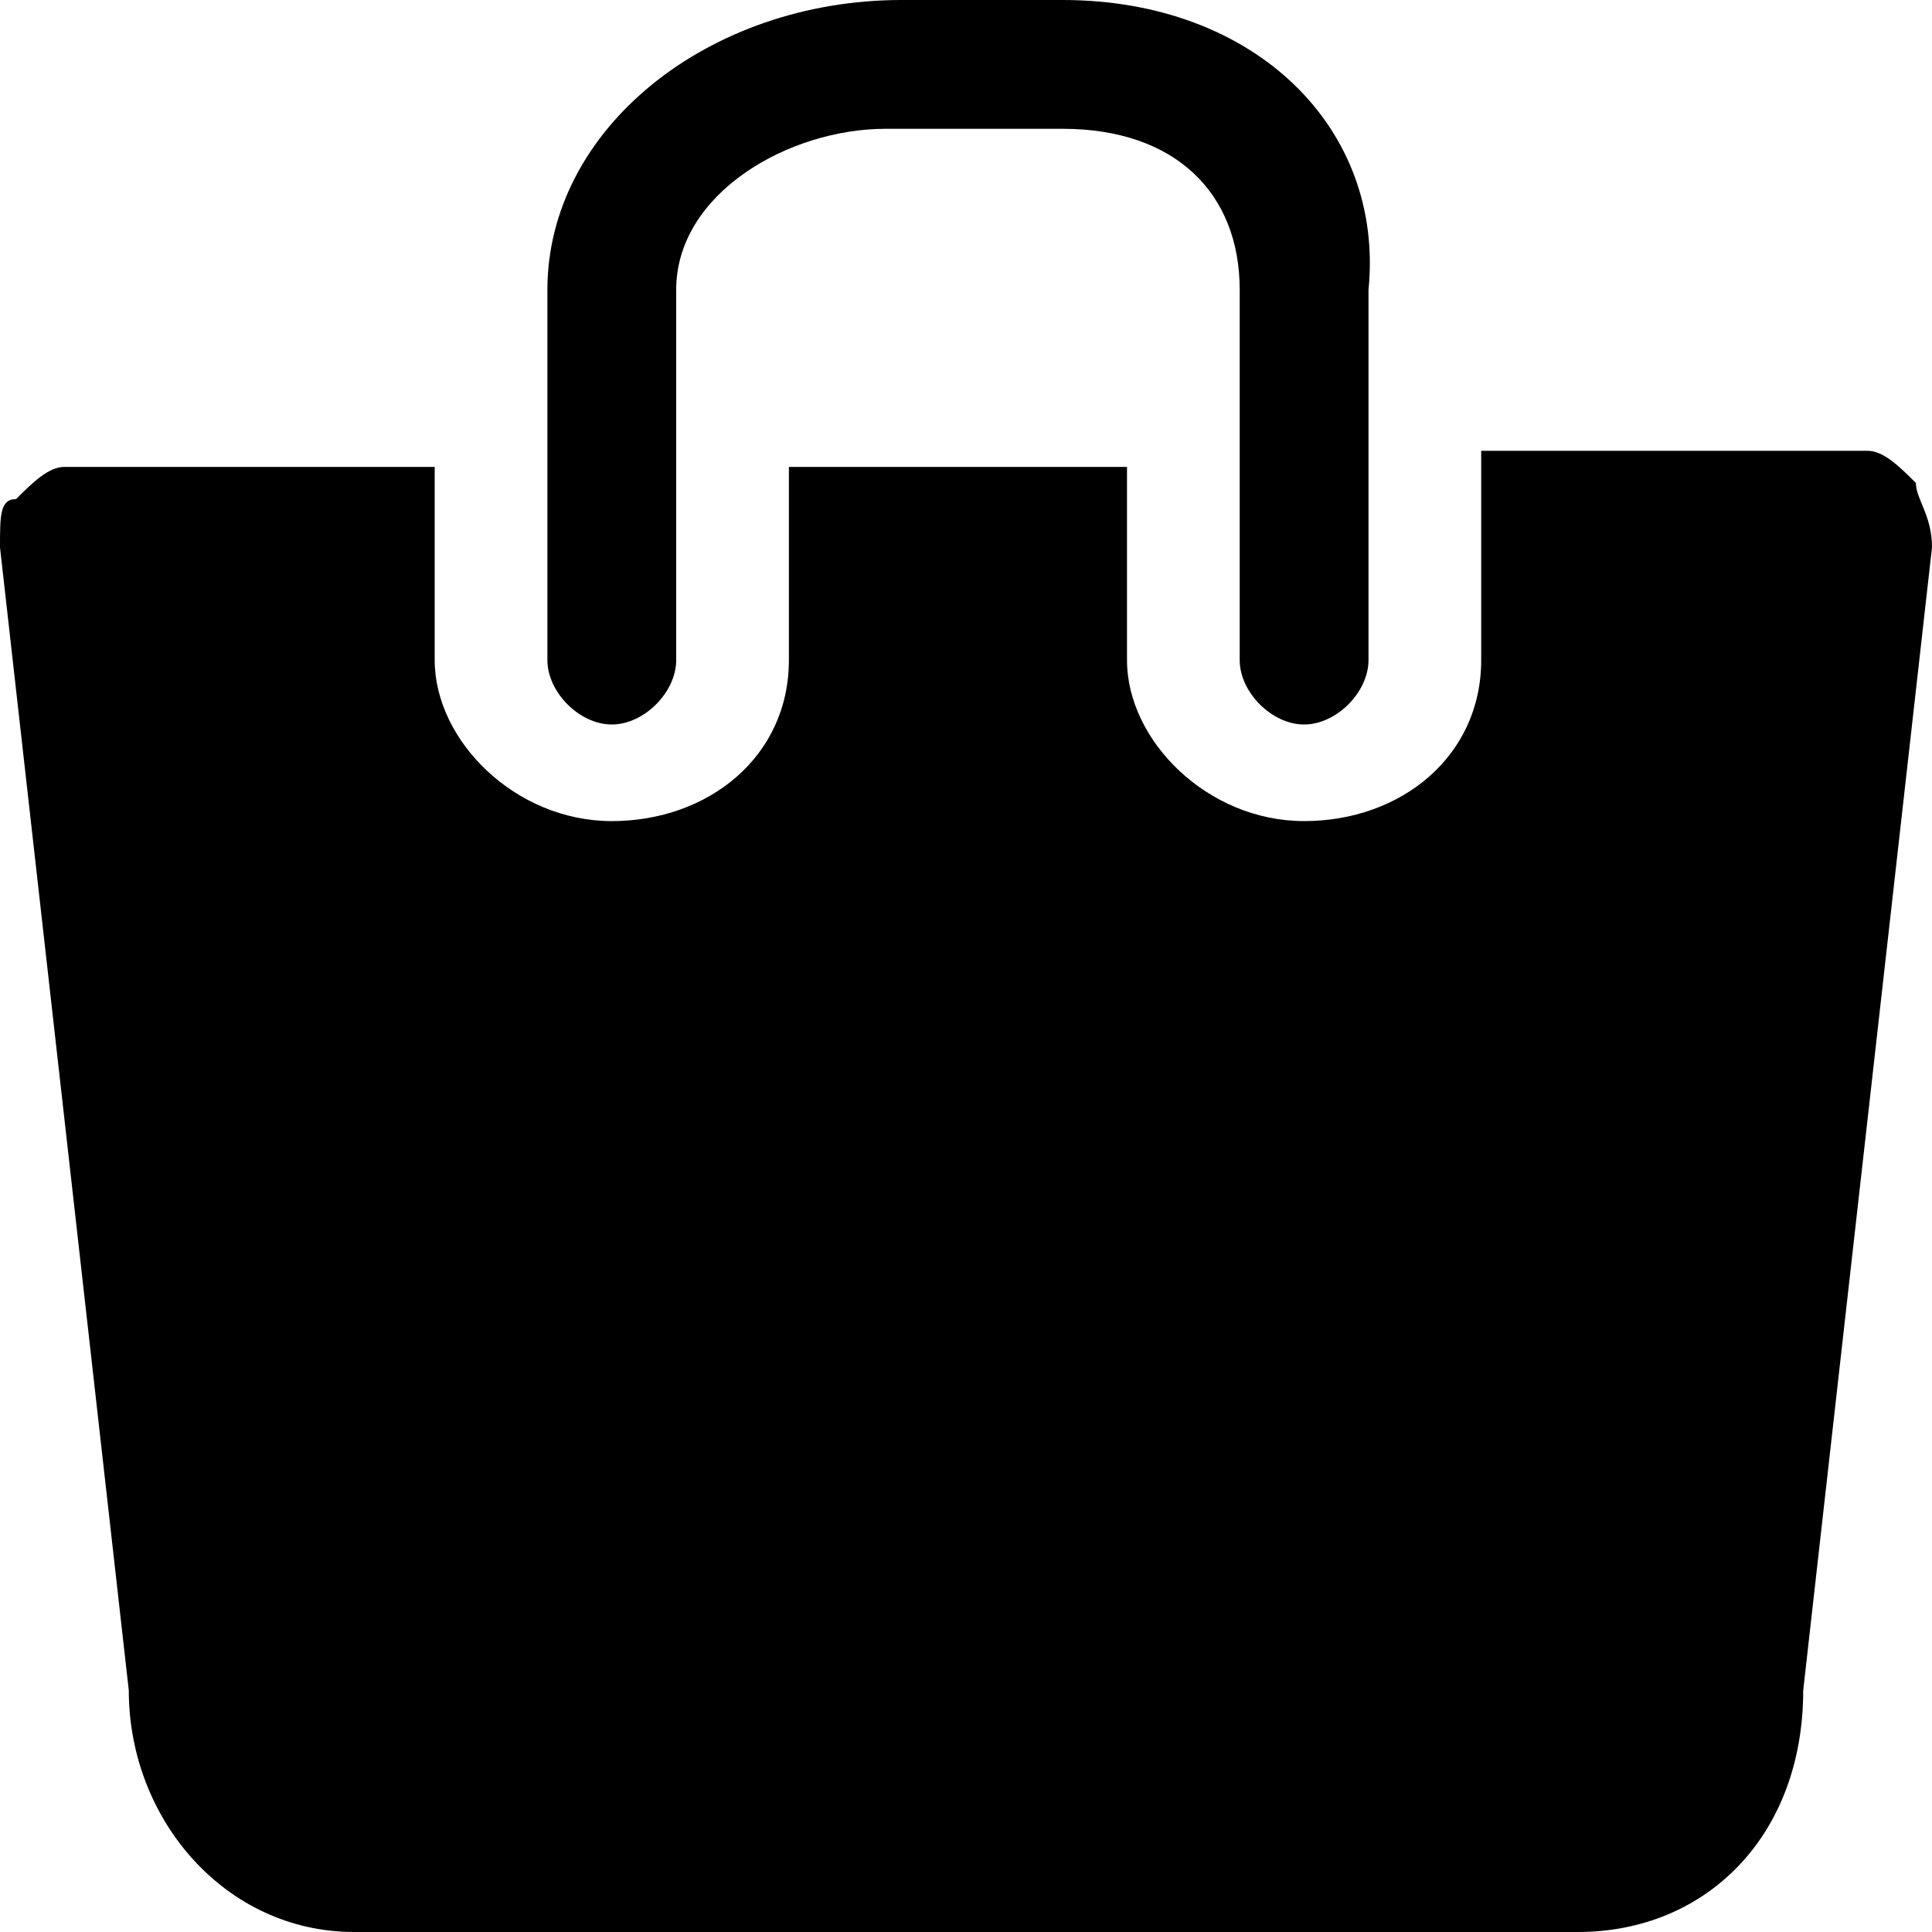
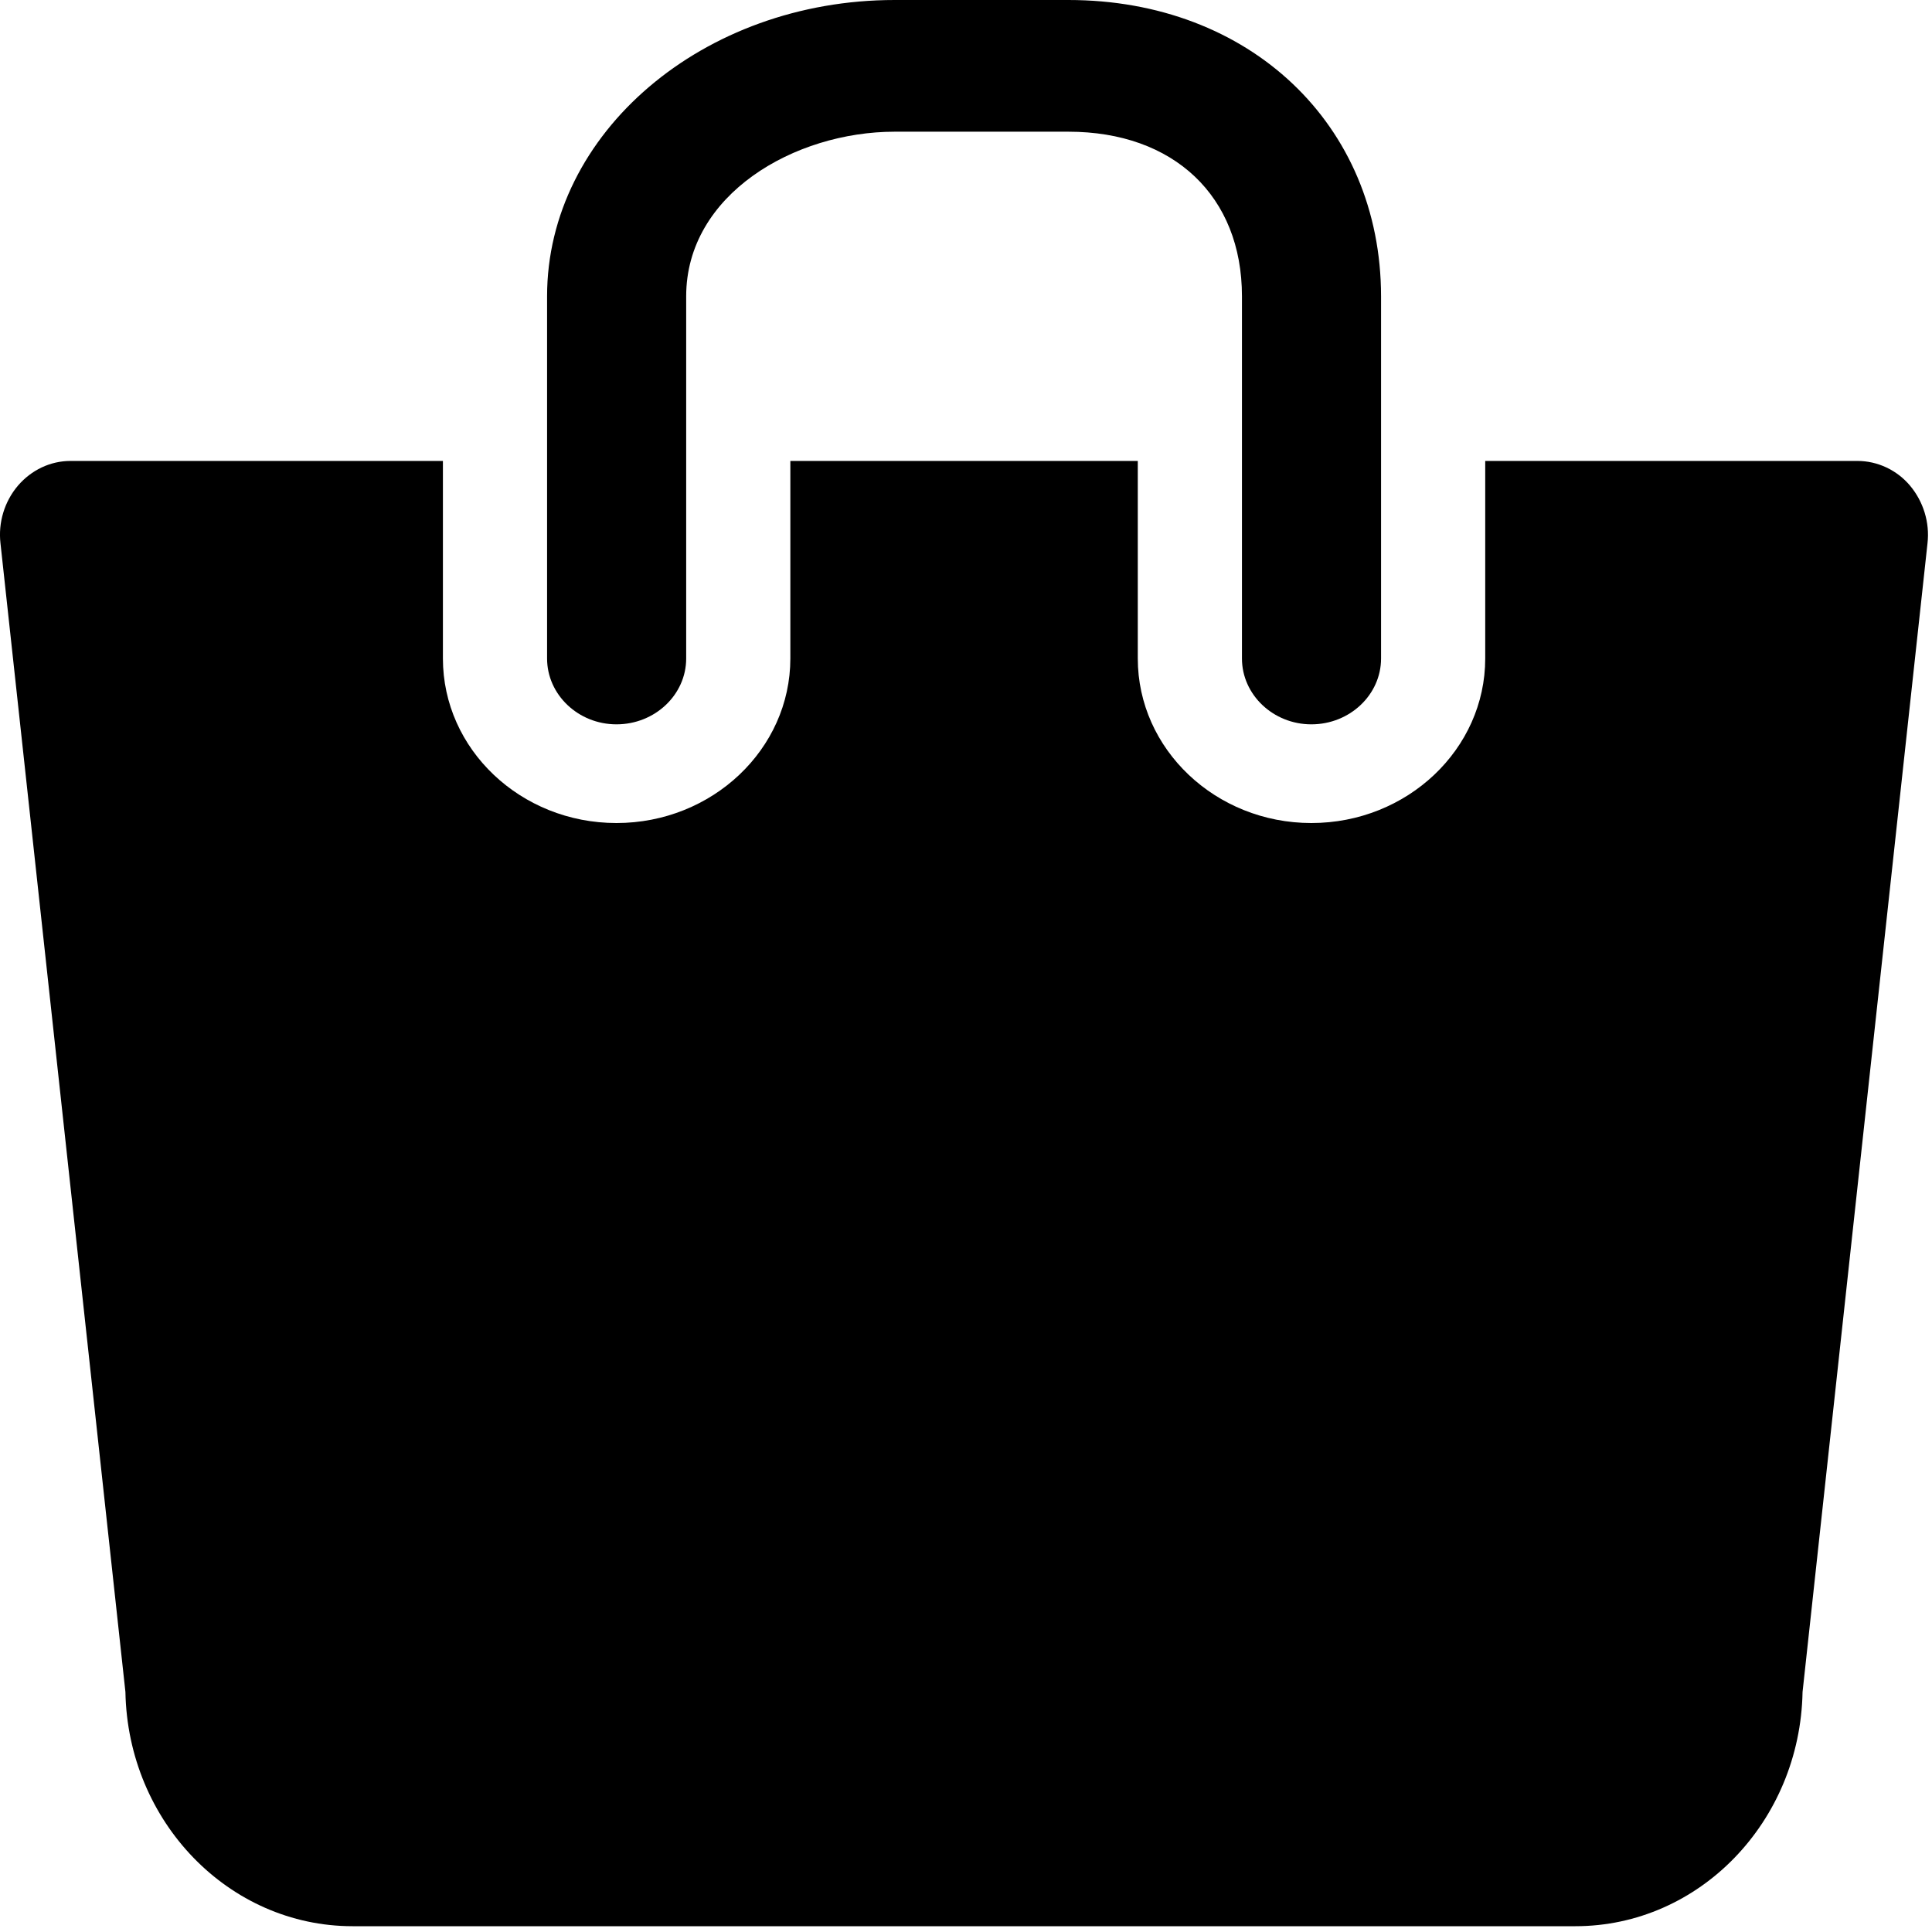
- <svg xmlns="http://www.w3.org/2000/svg" width="12" height="12" viewBox="0 0 12 12">
-   <path d="M11.9 3c-0.1-0.1-0.2-0.2-0.3-0.2H9.2V4.1c0 0.6-0.5 1-1.1 1 -0.6 0-1.1-0.5-1.1-1V2.9H4.9V4.1c0 0.6-0.5 1-1.1 1 -0.6 0-1.1-0.5-1.1-1V2.9H0.4c-0.1 0-0.2 0.1-0.3 0.2C0 3.1 0 3.2 0 3.4l0.8 7.1c0 0.8 0.6 1.5 1.4 1.5h7.6c0.8 0 1.4-0.6 1.4-1.5l0.8-7.1C12 3.2 11.9 3.1 11.9 3z" />
-   <path d="M3.8 4.5c0.2 0 0.4-0.2 0.4-0.4V1.8c0-0.6 0.7-1 1.3-1h1.1c0.7 0 1.1 0.4 1.1 1v2.3c0 0.2 0.2 0.4 0.4 0.4 0.2 0 0.4-0.2 0.4-0.4V1.8C8.6 0.8 7.8 0 6.6 0H5.6C4.4 0 3.4 0.8 3.4 1.8v2.3C3.4 4.3 3.6 4.5 3.8 4.5z" />
+ <svg xmlns="http://www.w3.org/2000/svg" version="1.1" id="Layer_1" x="0px" y="0px" width="12px" height="12px" viewBox="0 0 12 12" enable-background="new 0 0 12 12" xml:space="preserve">
+   <g>
+     <path d="M11.864,3.017c-0.082-0.098-0.203-0.154-0.327-0.154H9.225V4.09c0,0.563-0.484,1.022-1.08,1.022   c-0.594,0-1.078-0.458-1.078-1.022V2.863H4.909V4.09c0,0.563-0.485,1.022-1.08,1.022c-0.595,0-1.078-0.458-1.078-1.022V2.863H0.438   c-0.125,0-0.243,0.056-0.327,0.154C0.028,3.115-0.012,3.245,0.003,3.375l0.776,7.134c0.015,0.806,0.642,1.455,1.411,1.455h7.595   c0.77,0,1.396-0.649,1.411-1.455l0.776-7.134C11.987,3.245,11.946,3.115,11.864,3.017z" />
+     <path d="M3.829,4.499c0.239,0,0.433-0.184,0.433-0.409V1.84c0-0.632,0.672-1.022,1.295-1.022h1.079   c0.655,0,1.078,0.401,1.078,1.022v2.25c0,0.225,0.194,0.409,0.431,0.409c0.239,0,0.433-0.184,0.433-0.409V1.84   C8.577,0.773,7.761,0,6.636,0H5.557C4.367,0,3.398,0.826,3.398,1.84v2.25C3.398,4.315,3.592,4.499,3.829,4.499z" />
+   </g>
</svg>
